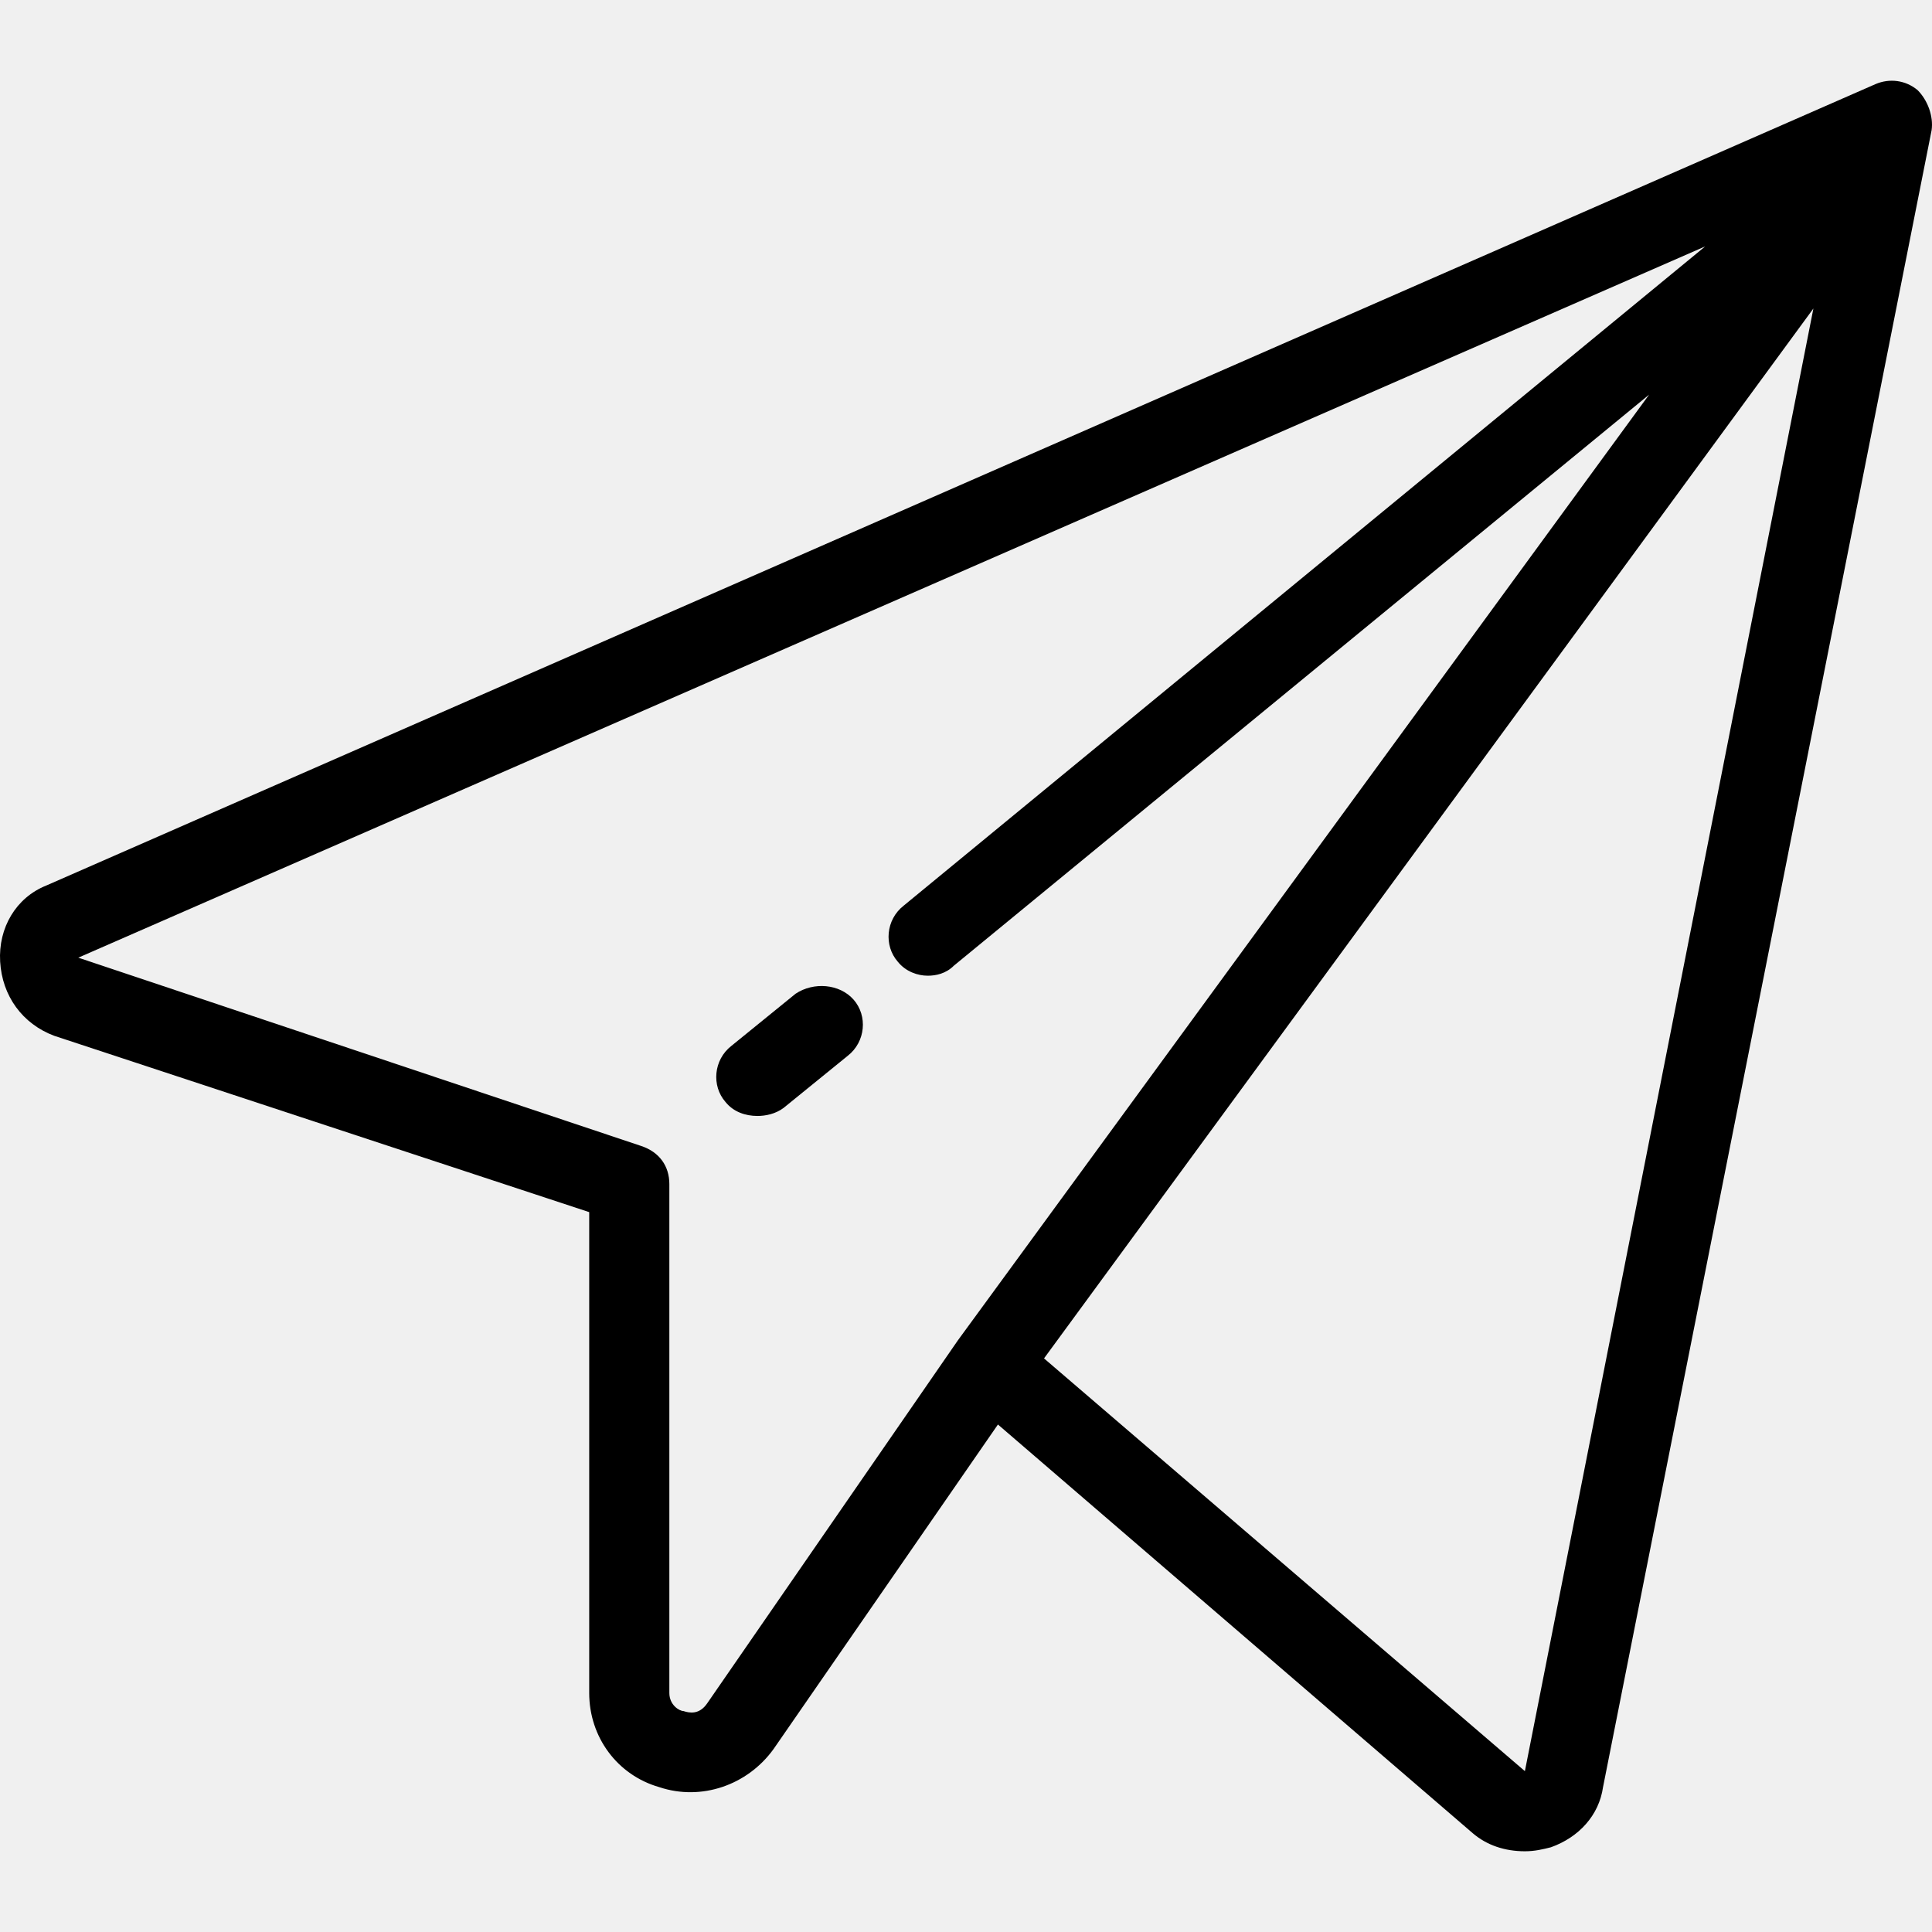
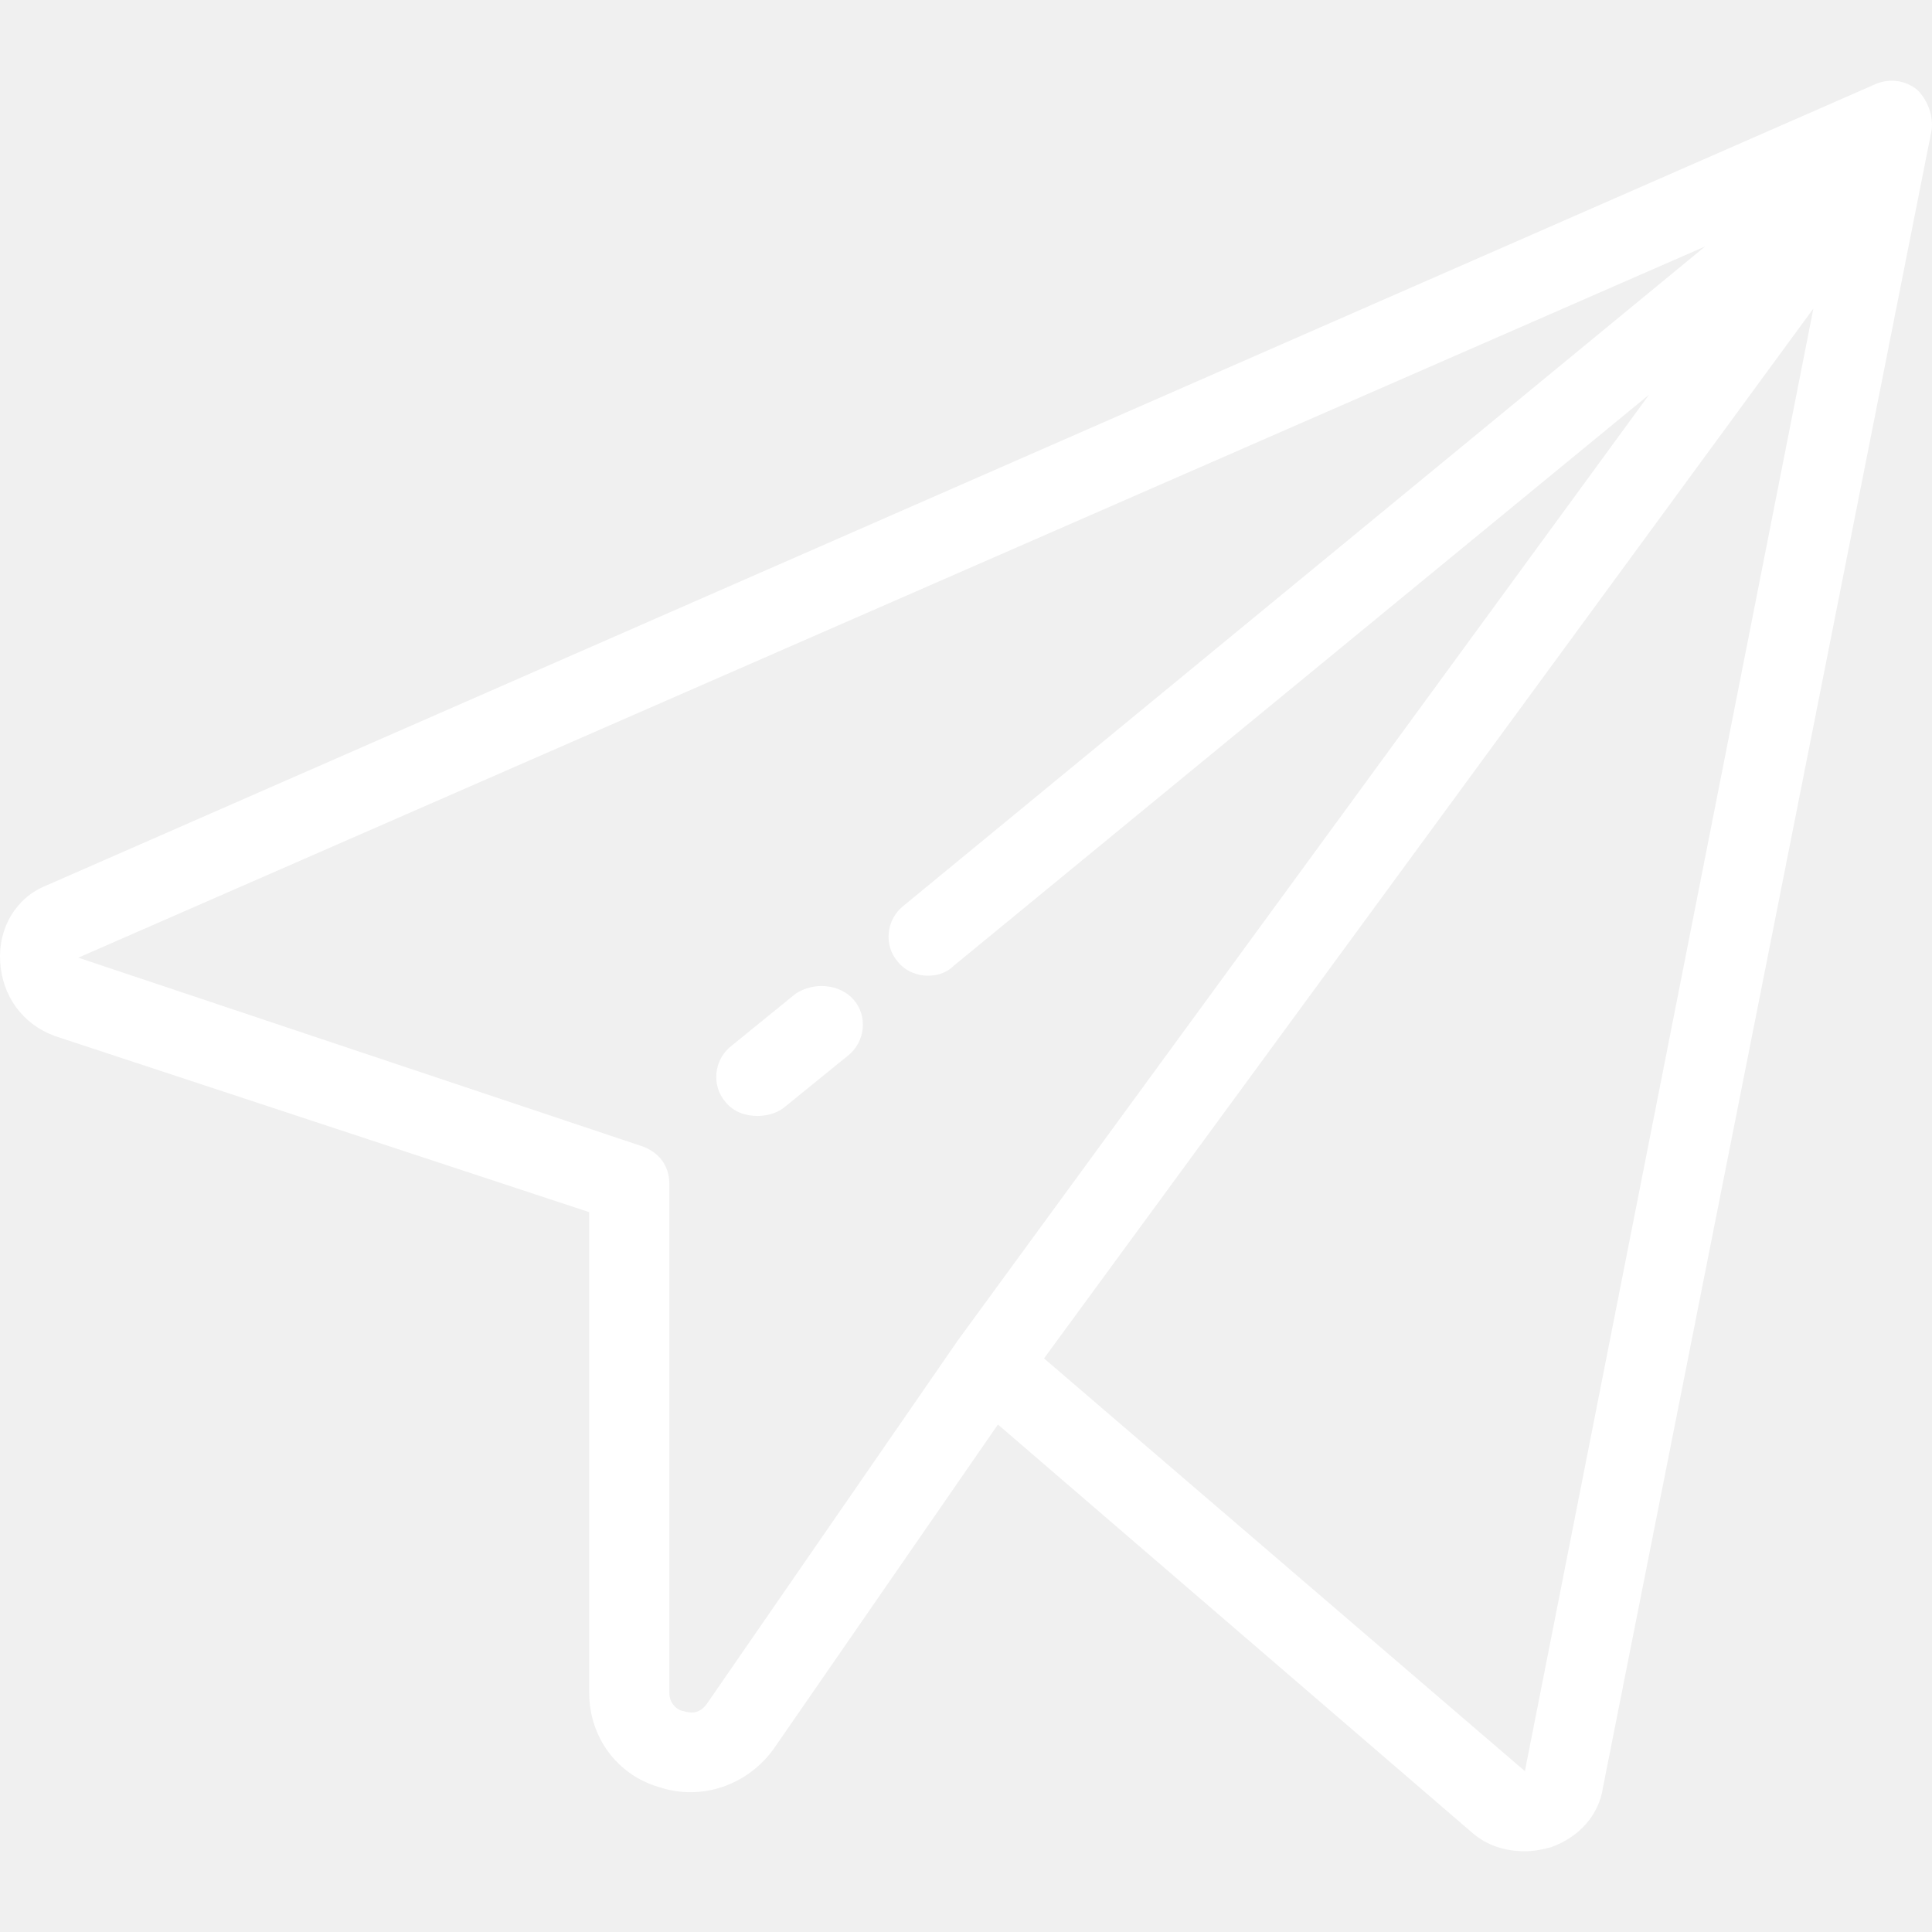
<svg xmlns="http://www.w3.org/2000/svg" version="1.1" id="Layer_1" x="0px" y="0px" viewBox="0 0 385.707 385.707" style="enable-background:new 0 0 385.707 385.707;" xml:space="preserve">
  <g>
    <g>
      <g>
-         <path d="M382.83,17.991c-2.4-2-5.6-2.4-8.4-1.2l-365.2,160c-6,2.4-9.6,8.4-9.2,15.2c0.4,6.8,4.4,12.4,10.8,14.8l106.8,35.2v96     c0,8.8,5.6,16.4,14,18.8c8.4,2.8,17.6-0.4,22.8-7.6l44.8-64.8l94.8,81.6c2.8,2.4,6.4,3.6,10.4,3.6c2,0,3.6-0.4,5.2-0.8     c5.6-2,9.6-6.4,10.4-12l65.6-330.8C386.03,23.191,384.83,19.991,382.83,17.991z M191.23,267.591l-50,72.4c-1.6,2.4-3.6,2-4.8,1.6     c-0.8,0-2.8-1.2-2.8-3.6v-101.6c0-3.6-2-6.4-5.6-7.6l-112.4-37.6l324.8-142l-160,131.6c-3.6,2.8-4,8-1.2,11.2c1.6,2,4,2.8,6,2.8     c1.6,0,3.6-0.4,5.2-2l138.8-114L191.23,267.591z M304.43,353.591l-96-82.4l153.6-209.6L304.43,353.591z" />
-         <path d="M158.83,198.391l-12.8,10.4c-3.6,2.8-4,8-1.2,11.2c1.6,2,4,2.8,6.4,2.8c1.6,0,3.6-0.4,5.2-1.6l12.8-10.4     c3.6-2.8,4-8,1.2-11.2C167.63,196.391,162.43,195.991,158.83,198.391z" />
+         <path style="fill:white;" d="M382.83,17.991c-2.4-2-5.6-2.4-8.4-1.2l-365.2,160c-6,2.4-9.6,8.4-9.2,15.2c0.4,6.8,4.4,12.4,10.8,14.8l106.8,35.2v96     c0,8.8,5.6,16.4,14,18.8c8.4,2.8,17.6-0.4,22.8-7.6l44.8-64.8l94.8,81.6c2.8,2.4,6.4,3.6,10.4,3.6c2,0,3.6-0.4,5.2-0.8     c5.6-2,9.6-6.4,10.4-12l65.6-330.8C386.03,23.191,384.83,19.991,382.83,17.991z M191.23,267.591l-50,72.4c-1.6,2.4-3.6,2-4.8,1.6     c-0.8,0-2.8-1.2-2.8-3.6v-101.6c0-3.6-2-6.4-5.6-7.6l-112.4-37.6l324.8-142l-160,131.6c-3.6,2.8-4,8-1.2,11.2c1.6,2,4,2.8,6,2.8     c1.6,0,3.6-0.4,5.2-2l138.8-114L191.23,267.591z M304.43,353.591l-96-82.4l153.6-209.6L304.43,353.591z" />
+         <path style="fill:white;" d="M158.83,198.391l-12.8,10.4c-3.6,2.8-4,8-1.2,11.2c1.6,2,4,2.8,6.4,2.8c1.6,0,3.6-0.4,5.2-1.6l12.8-10.4     c3.6-2.8,4-8,1.2-11.2C167.63,196.391,162.43,195.991,158.83,198.391z" />
      </g>
    </g>
  </g>
  <g>
</g>
  <g>
</g>
  <g>
</g>
  <g>
</g>
  <g>
</g>
  <g>
</g>
  <g>
</g>
  <g>
</g>
  <g>
</g>
  <g>
</g>
  <g>
</g>
  <g>
</g>
  <g>
</g>
  <g>
</g>
  <g>
</g>
</svg>
